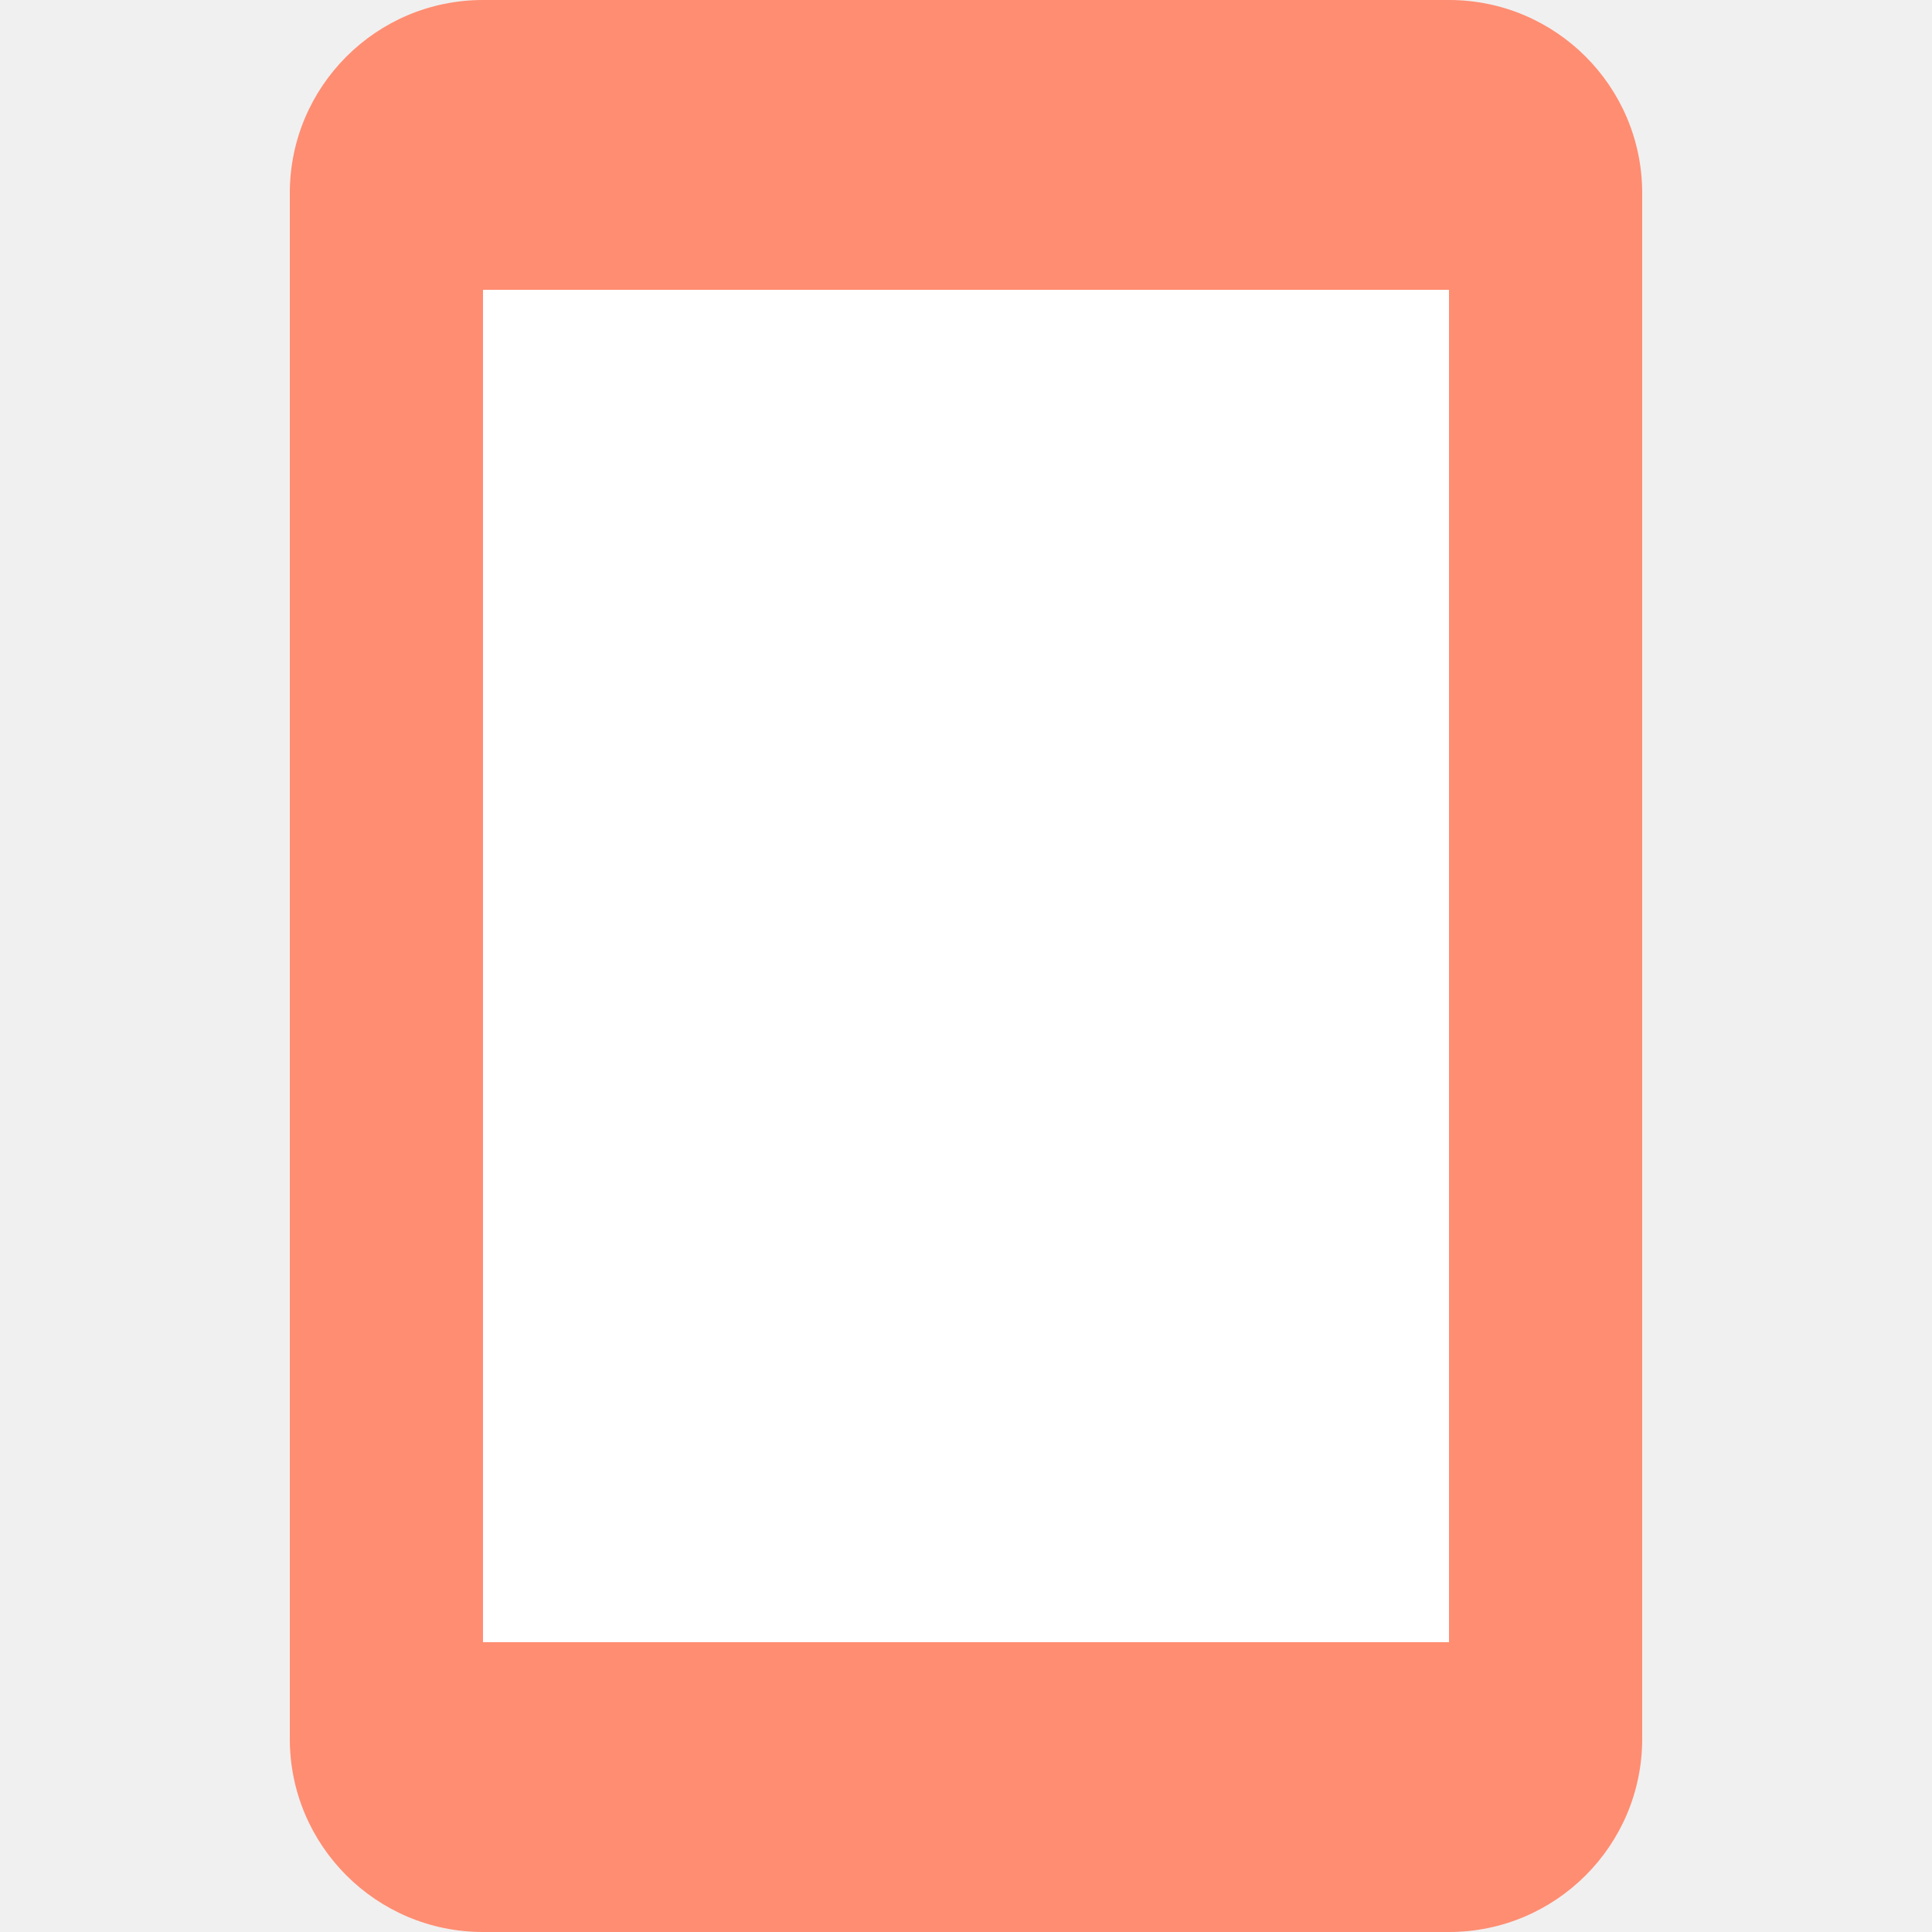
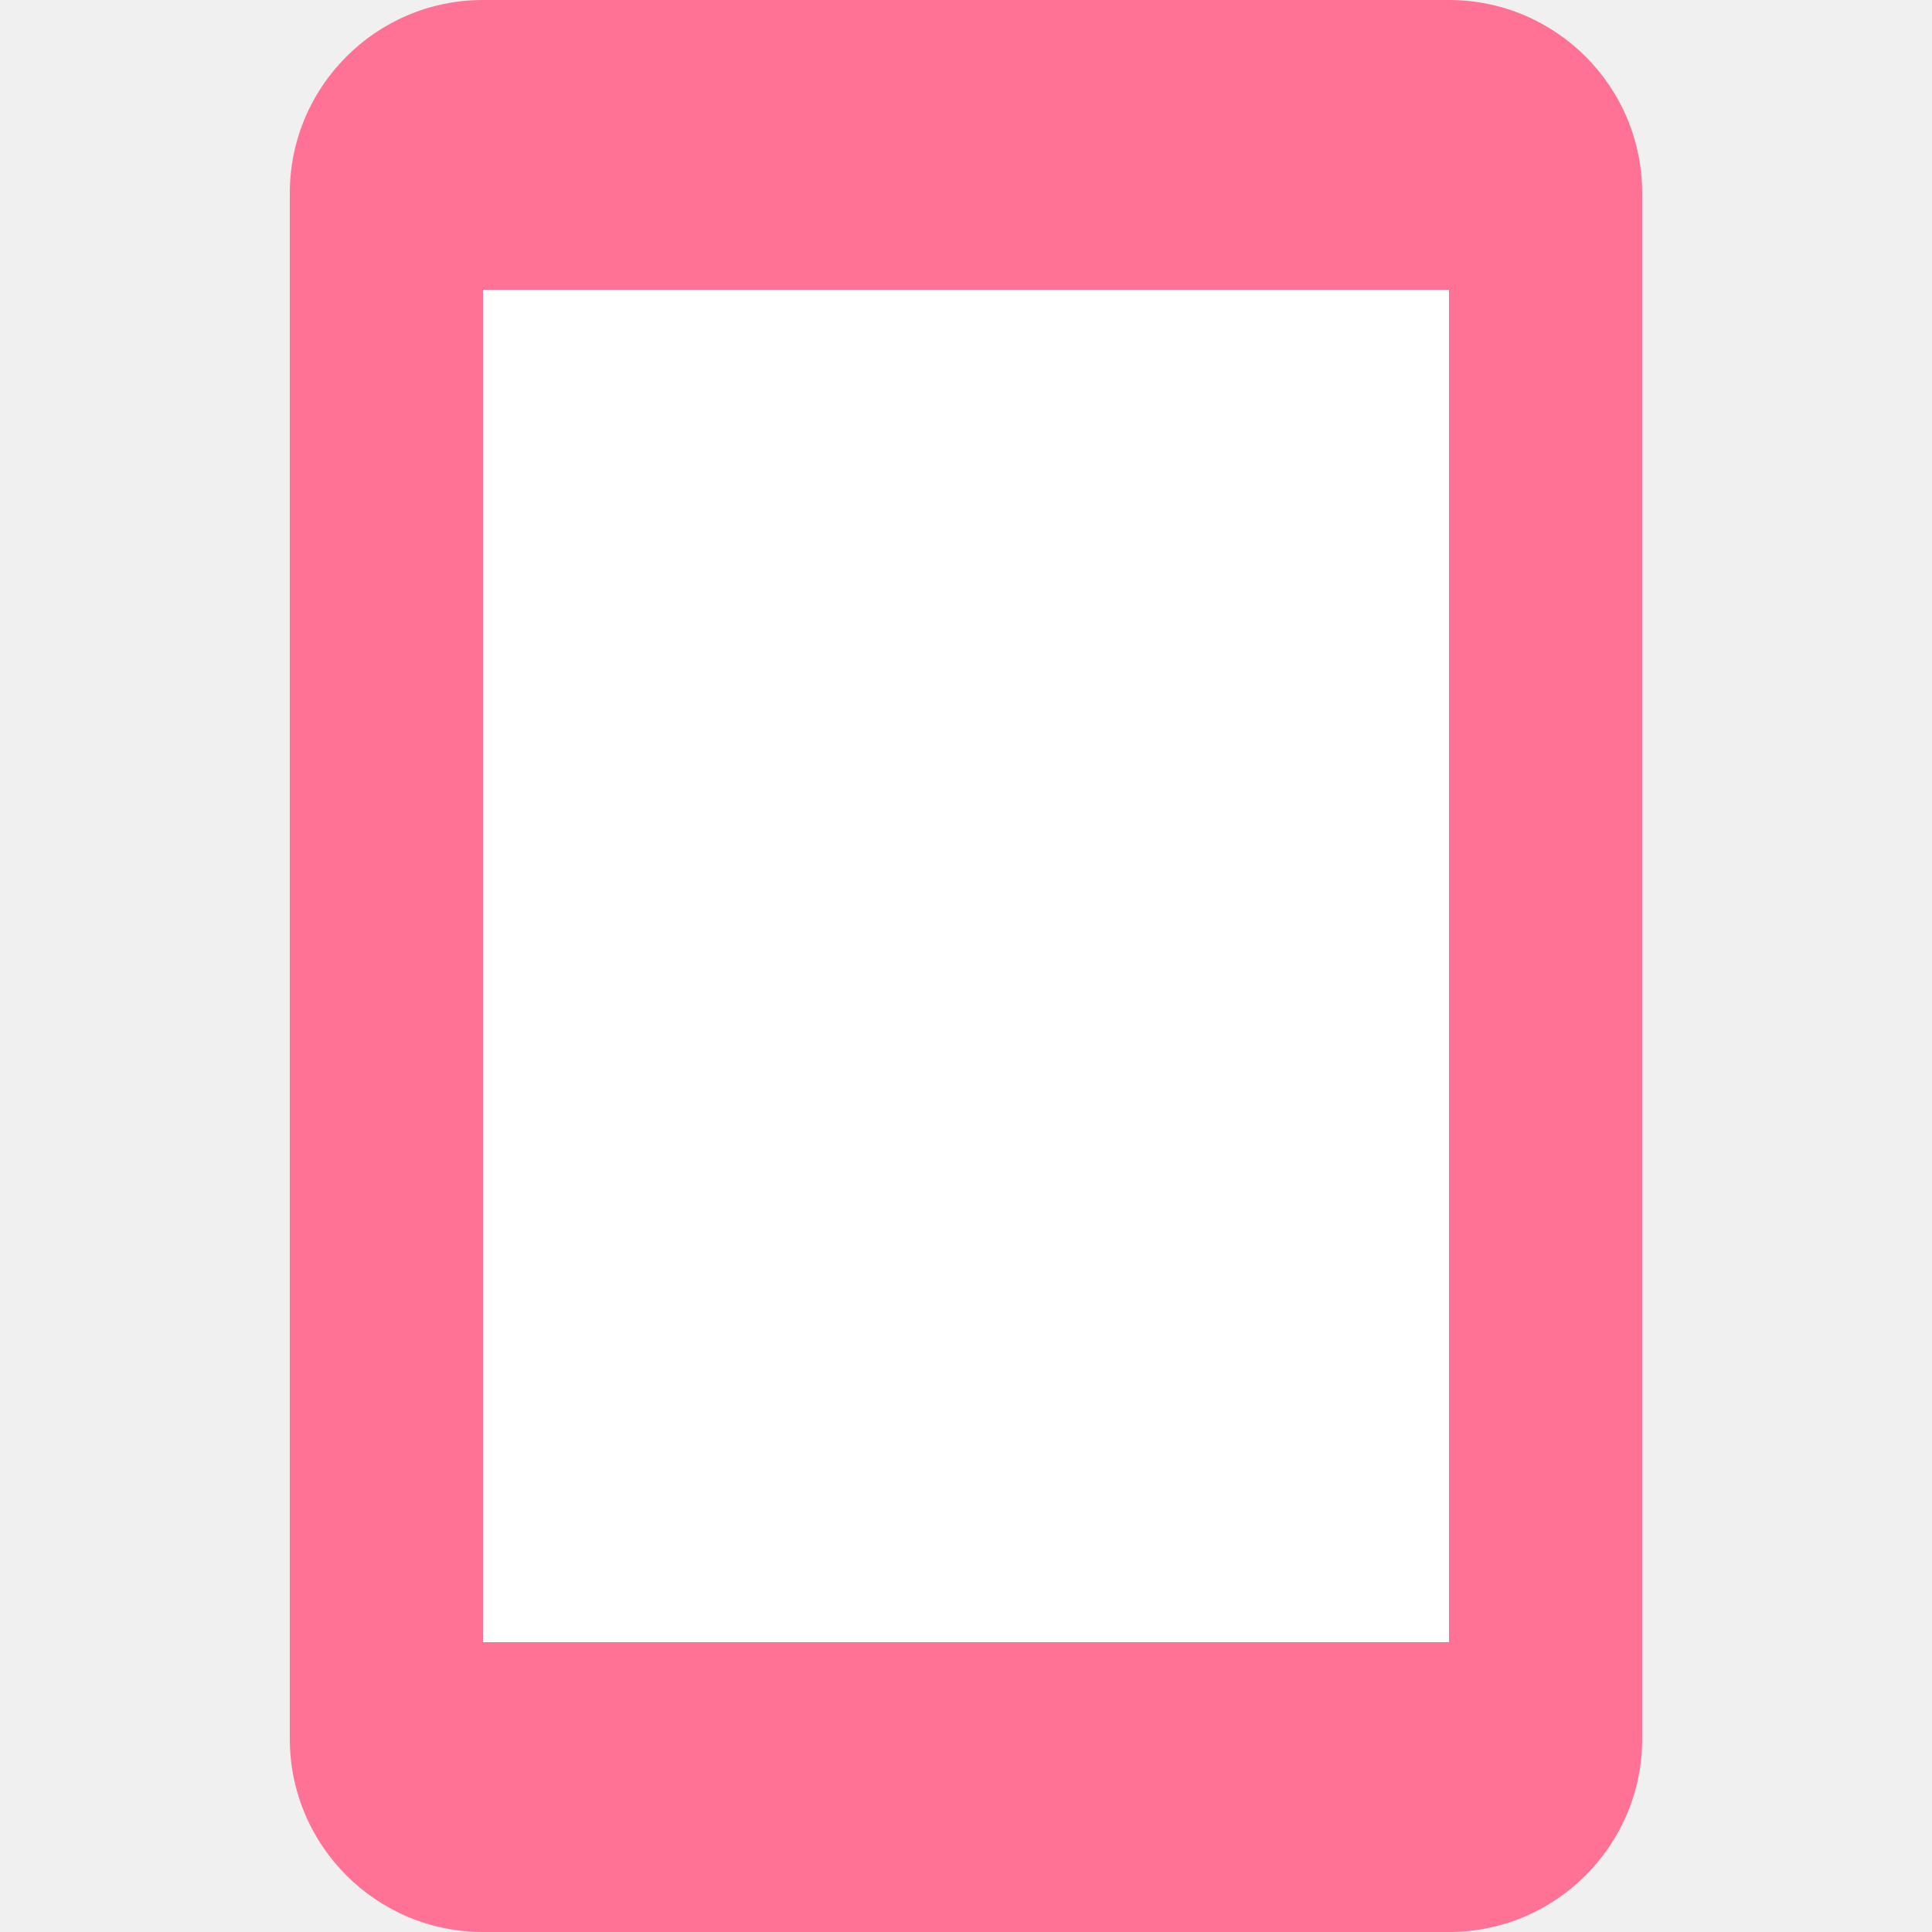
<svg xmlns="http://www.w3.org/2000/svg" width="20" height="20" viewBox="0 0 20 20" fill="none">
-   <rect x="3" width="14" height="20" rx="2" fill="#FF8D72" />
+   <rect x="3" width="14" height="20" rx="2" fill="#ff7296" />
  <rect width="10" height="14" transform="translate(5 3)" fill="white" />
</svg>
